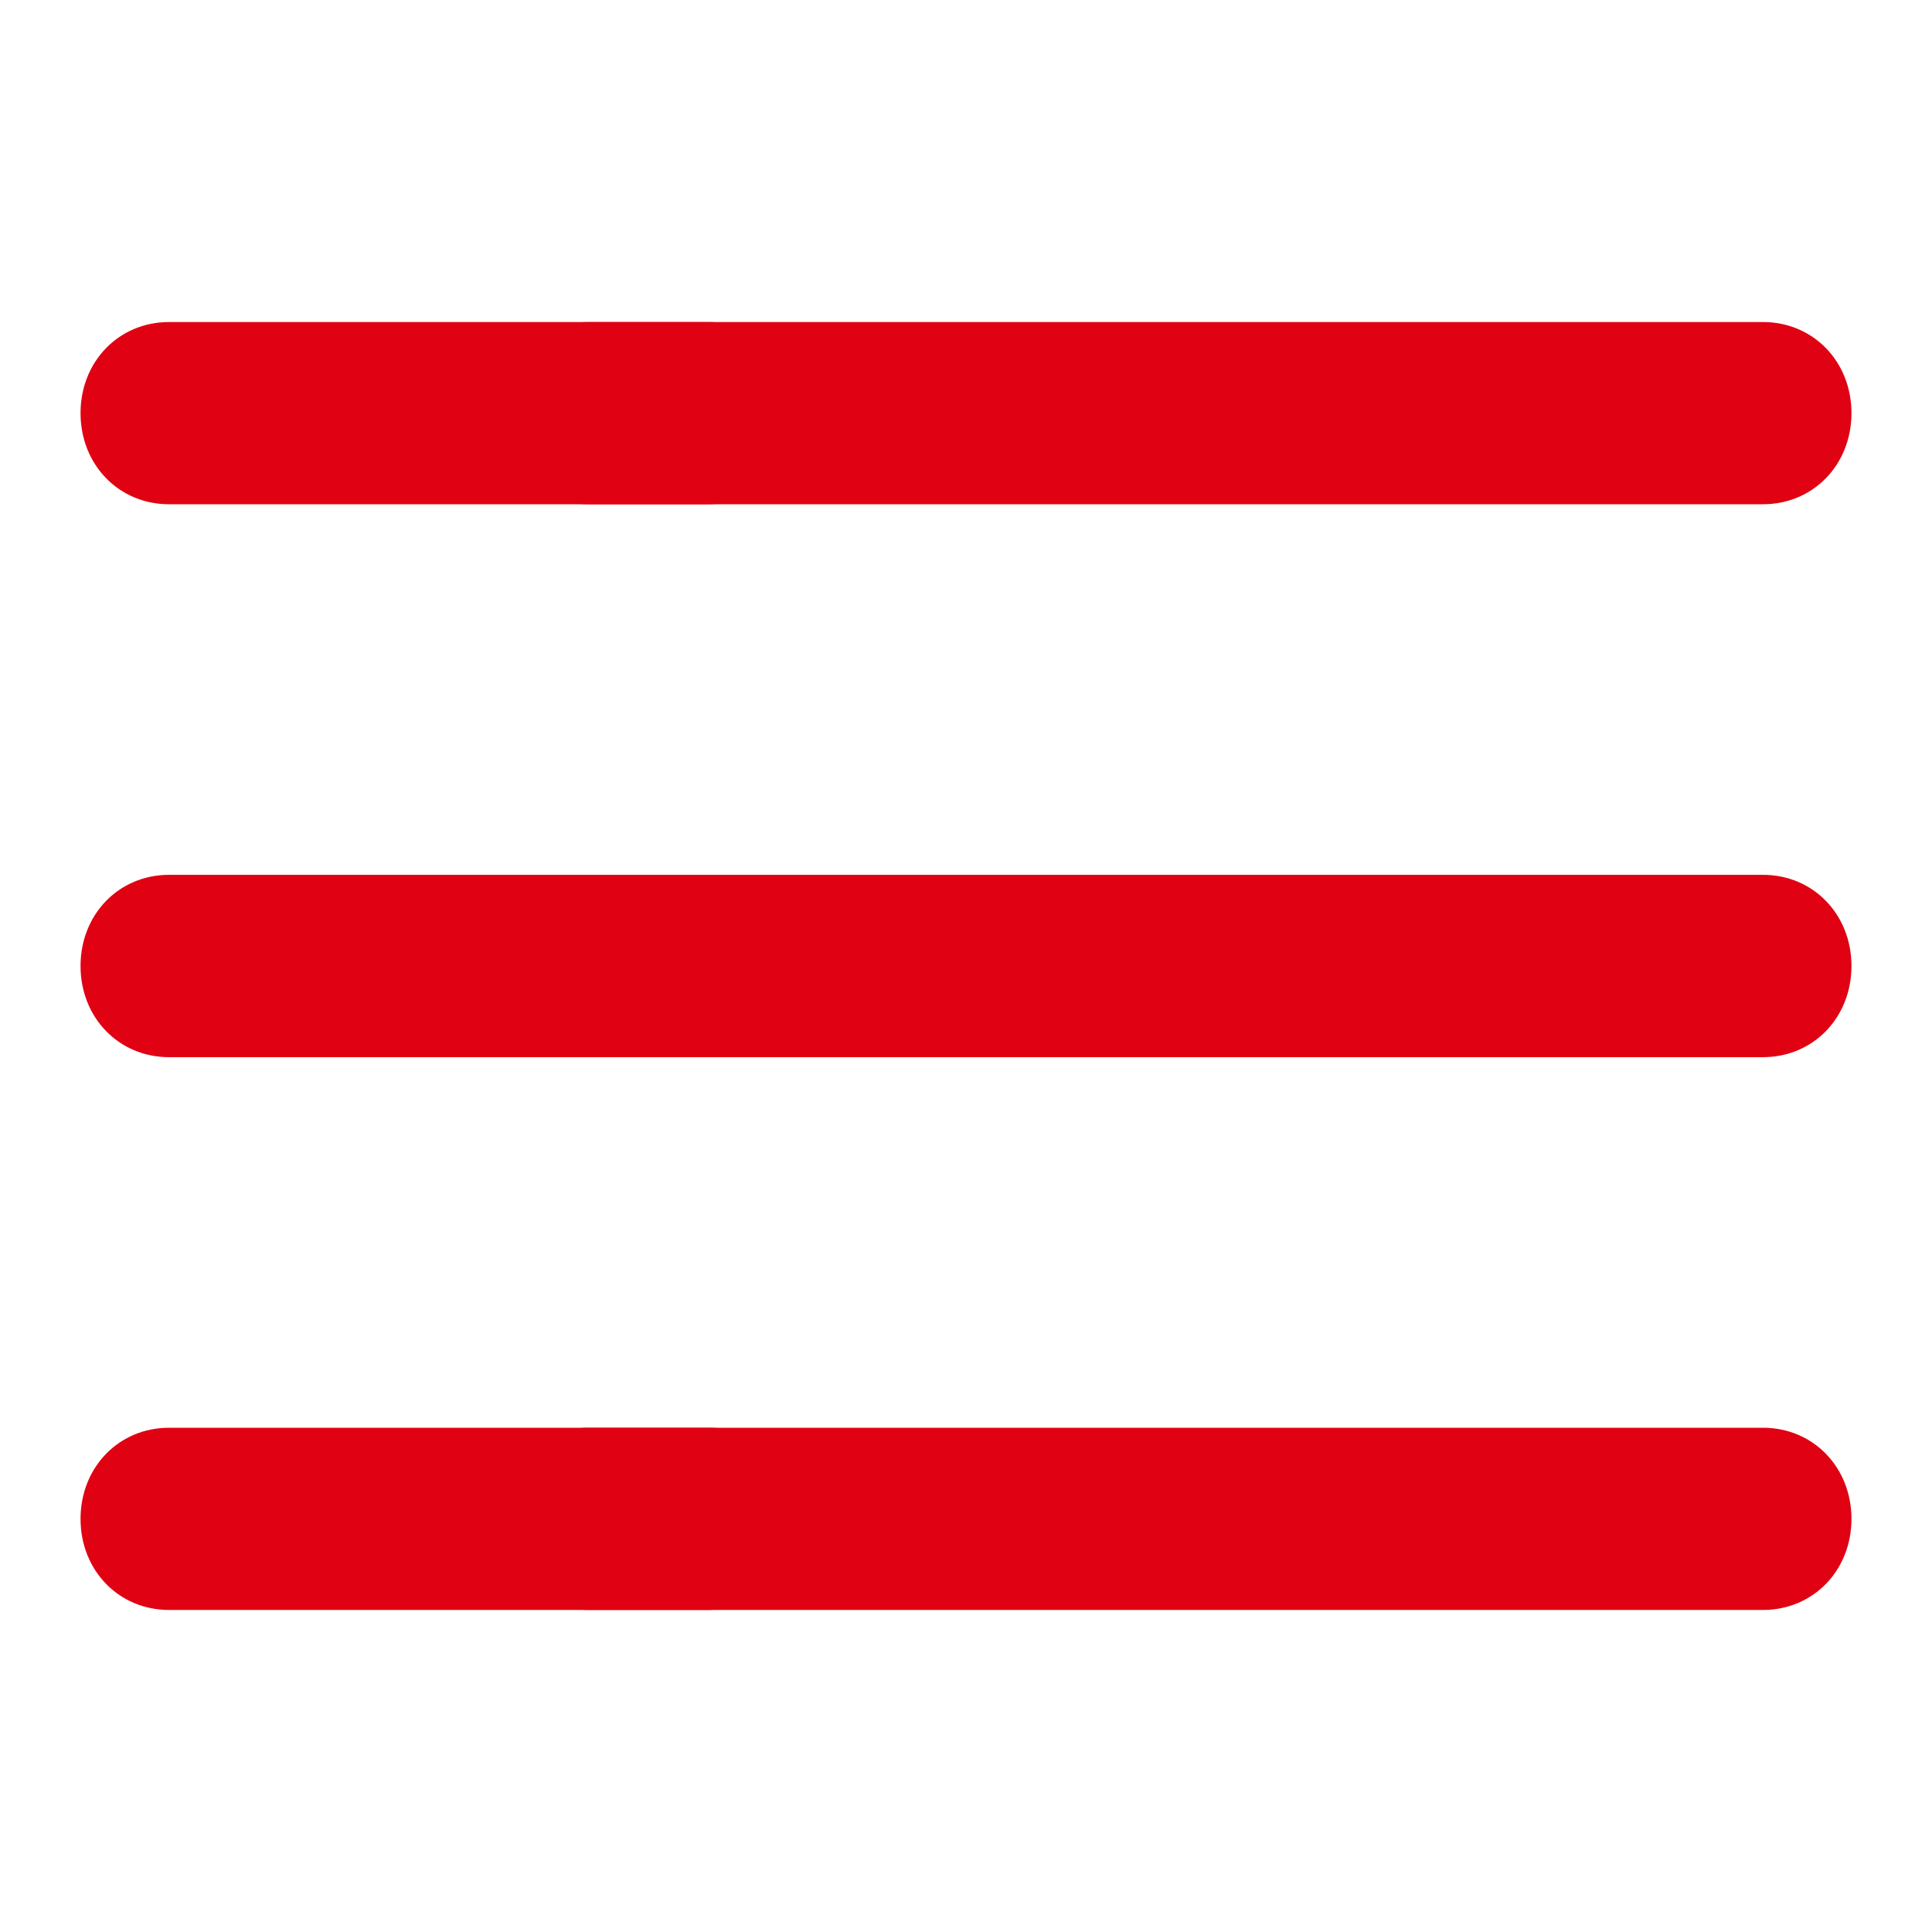
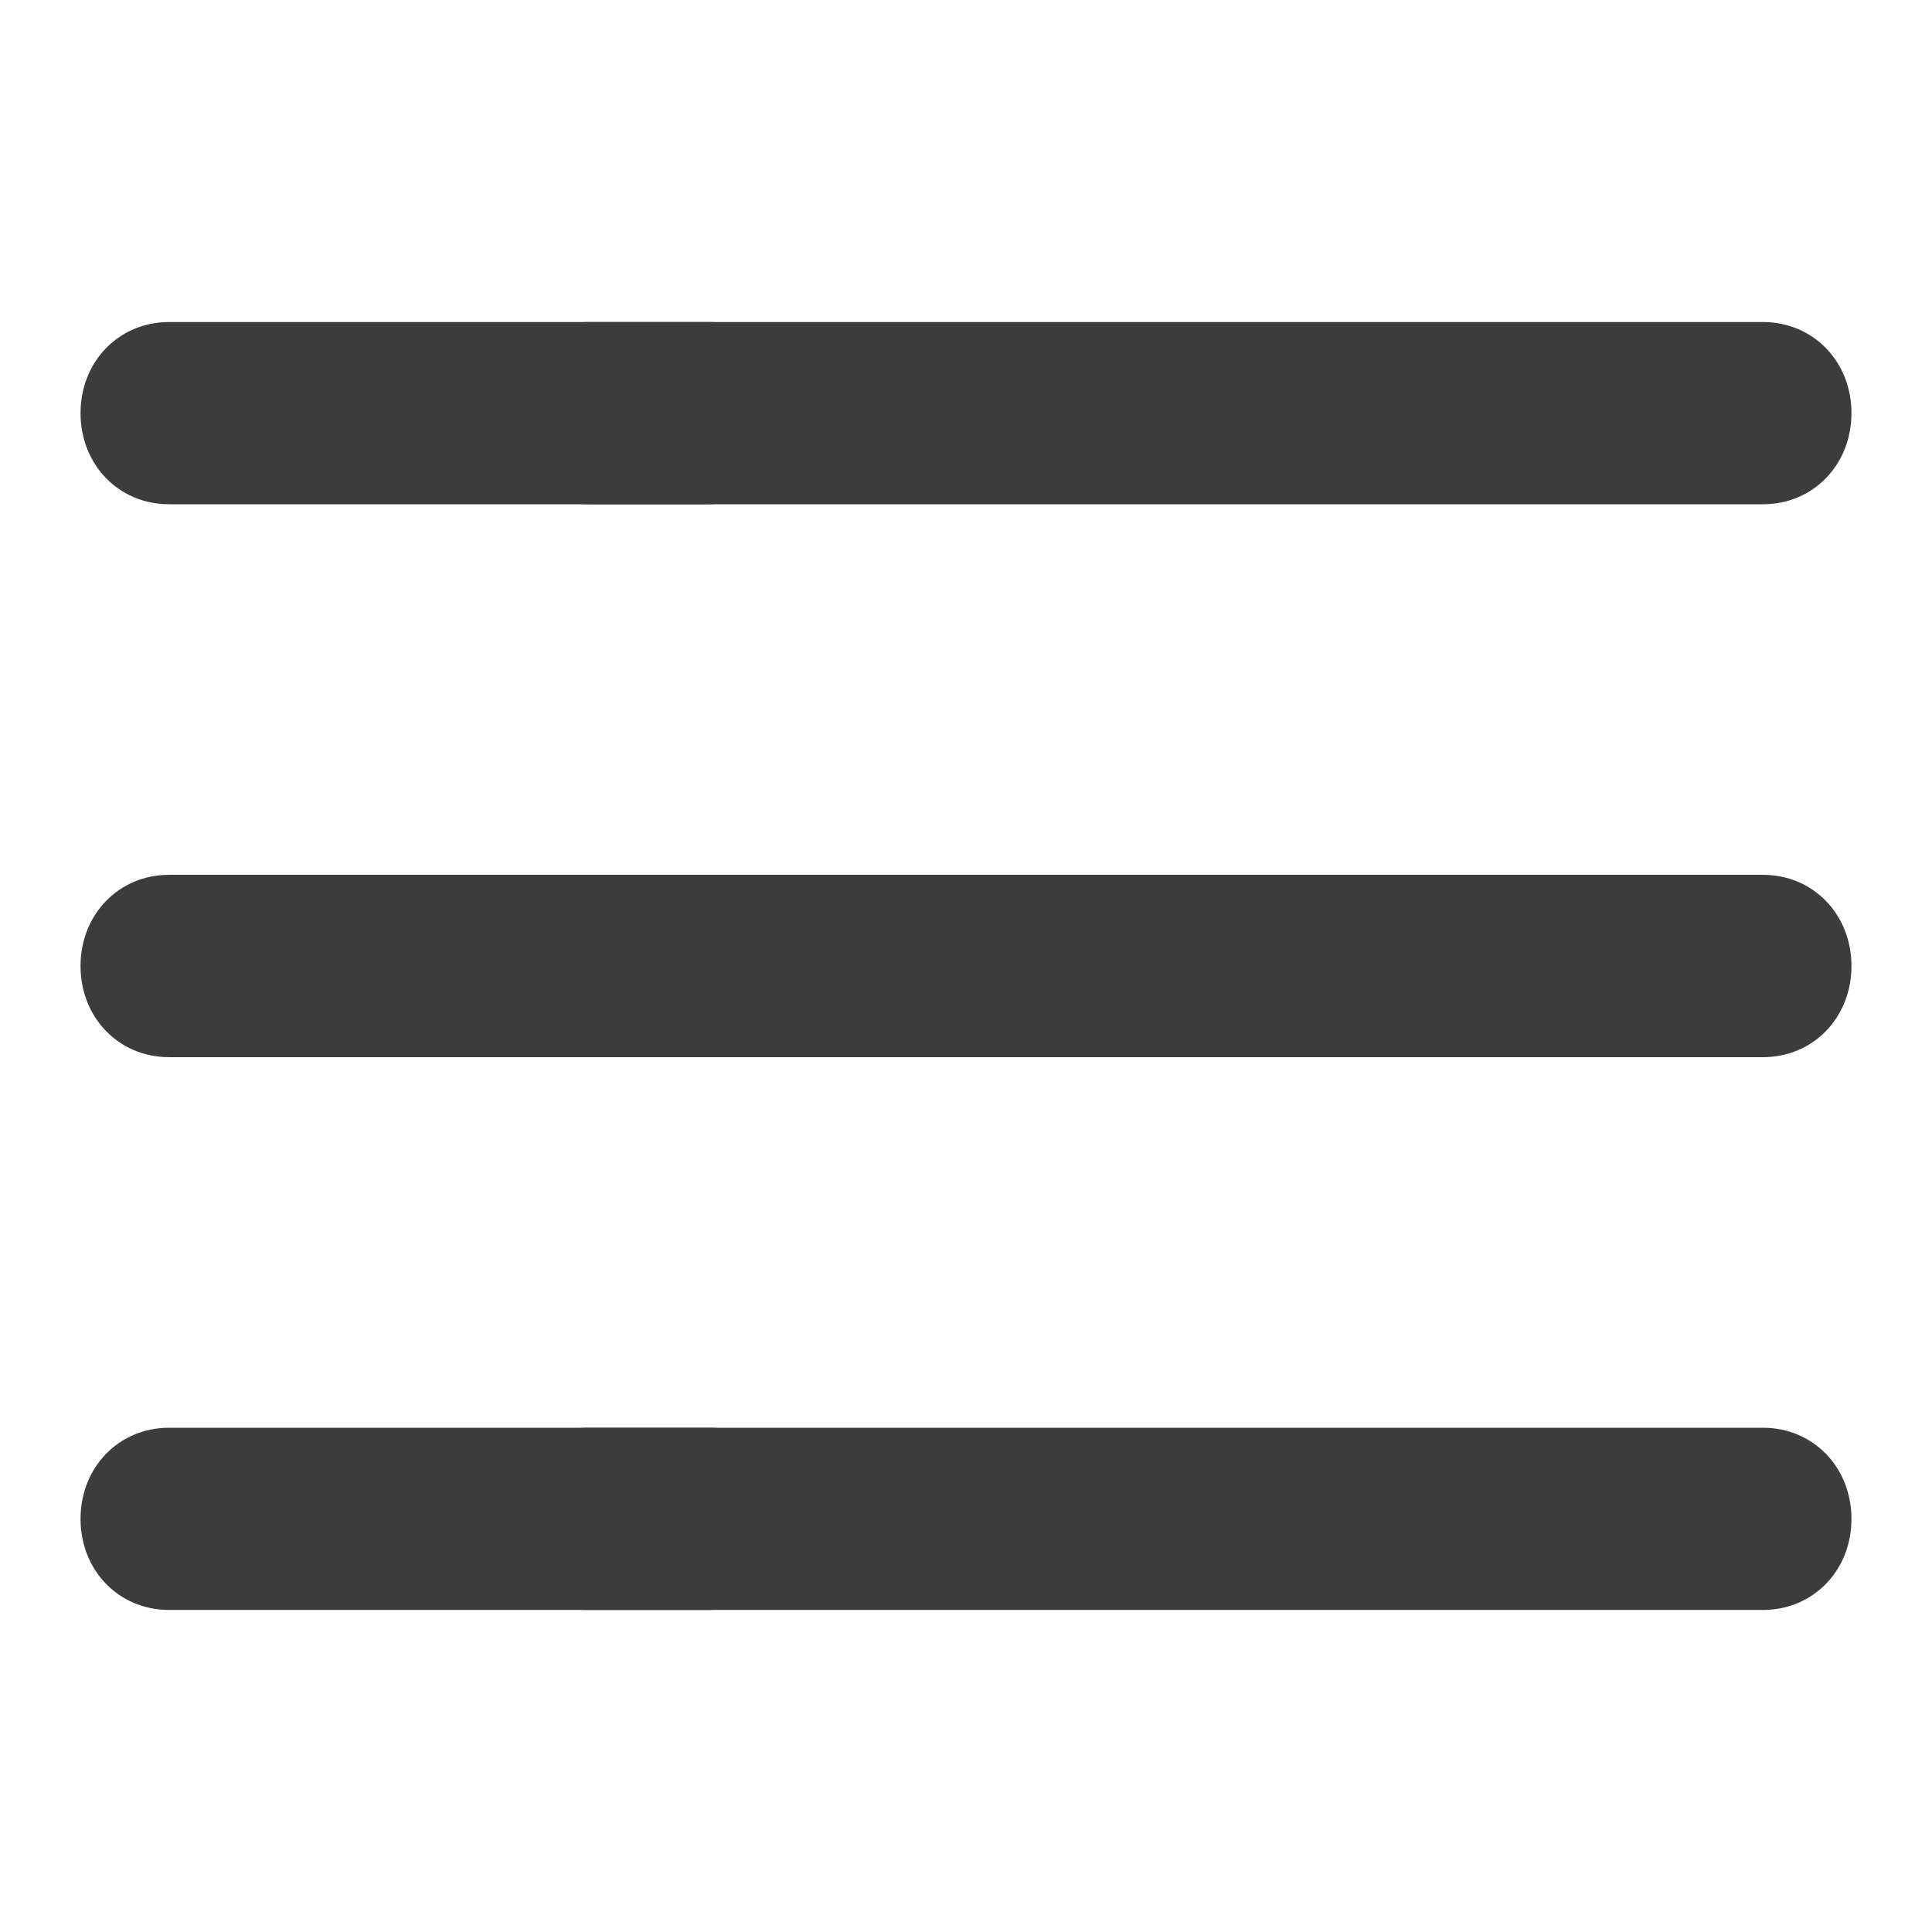
<svg xmlns="http://www.w3.org/2000/svg" t="1667458191893" class="icon" viewBox="0 0 1024 1024" version="1.1" p-id="2147" width="64" height="64">
-   <path d="M375.872 853.312H89.6c-26.624 0-46.912-20.928-46.912-48.256 0-27.392 20.288-48.32 46.912-48.32h286.272c26.624 0 46.976 20.928 46.976 48.32a47.744 47.744 0 0 1-46.976 48.256zM375.872 560.32H89.6C62.976 560.32 42.688 539.392 42.688 512s20.288-48.32 46.912-48.32h286.272c26.624 0 46.976 20.928 46.976 48.32a47.744 47.744 0 0 1-46.976 48.32zM375.872 267.264H89.6c-26.624 0-46.912-20.928-46.912-48.32 0-27.328 20.288-48.256 46.912-48.256h286.272c26.624 0 46.976 20.928 46.976 48.256a47.744 47.744 0 0 1-46.976 48.32z" fill="#e00112" p-id="2148" />
-   <path d="M311.744 853.312c-26.56 0-46.912-20.928-46.912-48.256 0-27.392 20.352-48.32 46.912-48.32H934.4c26.624 0 46.912 20.928 46.912 48.32 0 27.328-20.288 48.256-46.912 48.256H311.744c1.6 0 1.6 0 0 0zM311.744 560.32c-26.56 0-46.912-20.928-46.912-48.32s20.352-48.32 46.912-48.32H934.4c26.624 0 46.912 20.928 46.912 48.32s-20.288 48.32-46.912 48.32H311.744c1.6 0 1.6 0 0 0zM311.744 267.264c-26.56 0-46.912-20.928-46.912-48.32 0-27.328 20.352-48.256 46.912-48.256H934.4c26.624 0 46.912 20.928 46.912 48.256 0 27.392-20.288 48.32-46.912 48.32H311.744c1.6 0 1.6 0 0 0z" fill="#e00112" p-id="2149" />
+   <path d="M375.872 853.312H89.6c-26.624 0-46.912-20.928-46.912-48.256 0-27.392 20.288-48.32 46.912-48.32h286.272c26.624 0 46.976 20.928 46.976 48.32a47.744 47.744 0 0 1-46.976 48.256zM375.872 560.32H89.6C62.976 560.32 42.688 539.392 42.688 512s20.288-48.32 46.912-48.32h286.272c26.624 0 46.976 20.928 46.976 48.32a47.744 47.744 0 0 1-46.976 48.32zM375.872 267.264H89.6c-26.624 0-46.912-20.928-46.912-48.32 0-27.328 20.288-48.256 46.912-48.256h286.272c26.624 0 46.976 20.928 46.976 48.256a47.744 47.744 0 0 1-46.976 48.32z" fill="#3c3c3c" p-id="2148" />
+   <path d="M311.744 853.312c-26.56 0-46.912-20.928-46.912-48.256 0-27.392 20.352-48.32 46.912-48.32H934.4c26.624 0 46.912 20.928 46.912 48.32 0 27.328-20.288 48.256-46.912 48.256H311.744c1.6 0 1.6 0 0 0zM311.744 560.32c-26.56 0-46.912-20.928-46.912-48.32s20.352-48.32 46.912-48.32H934.4c26.624 0 46.912 20.928 46.912 48.32s-20.288 48.32-46.912 48.32H311.744c1.6 0 1.6 0 0 0zM311.744 267.264c-26.56 0-46.912-20.928-46.912-48.32 0-27.328 20.352-48.256 46.912-48.256H934.4c26.624 0 46.912 20.928 46.912 48.256 0 27.392-20.288 48.32-46.912 48.32H311.744c1.6 0 1.6 0 0 0z" fill="#3c3c3c" p-id="2149" />
</svg>
